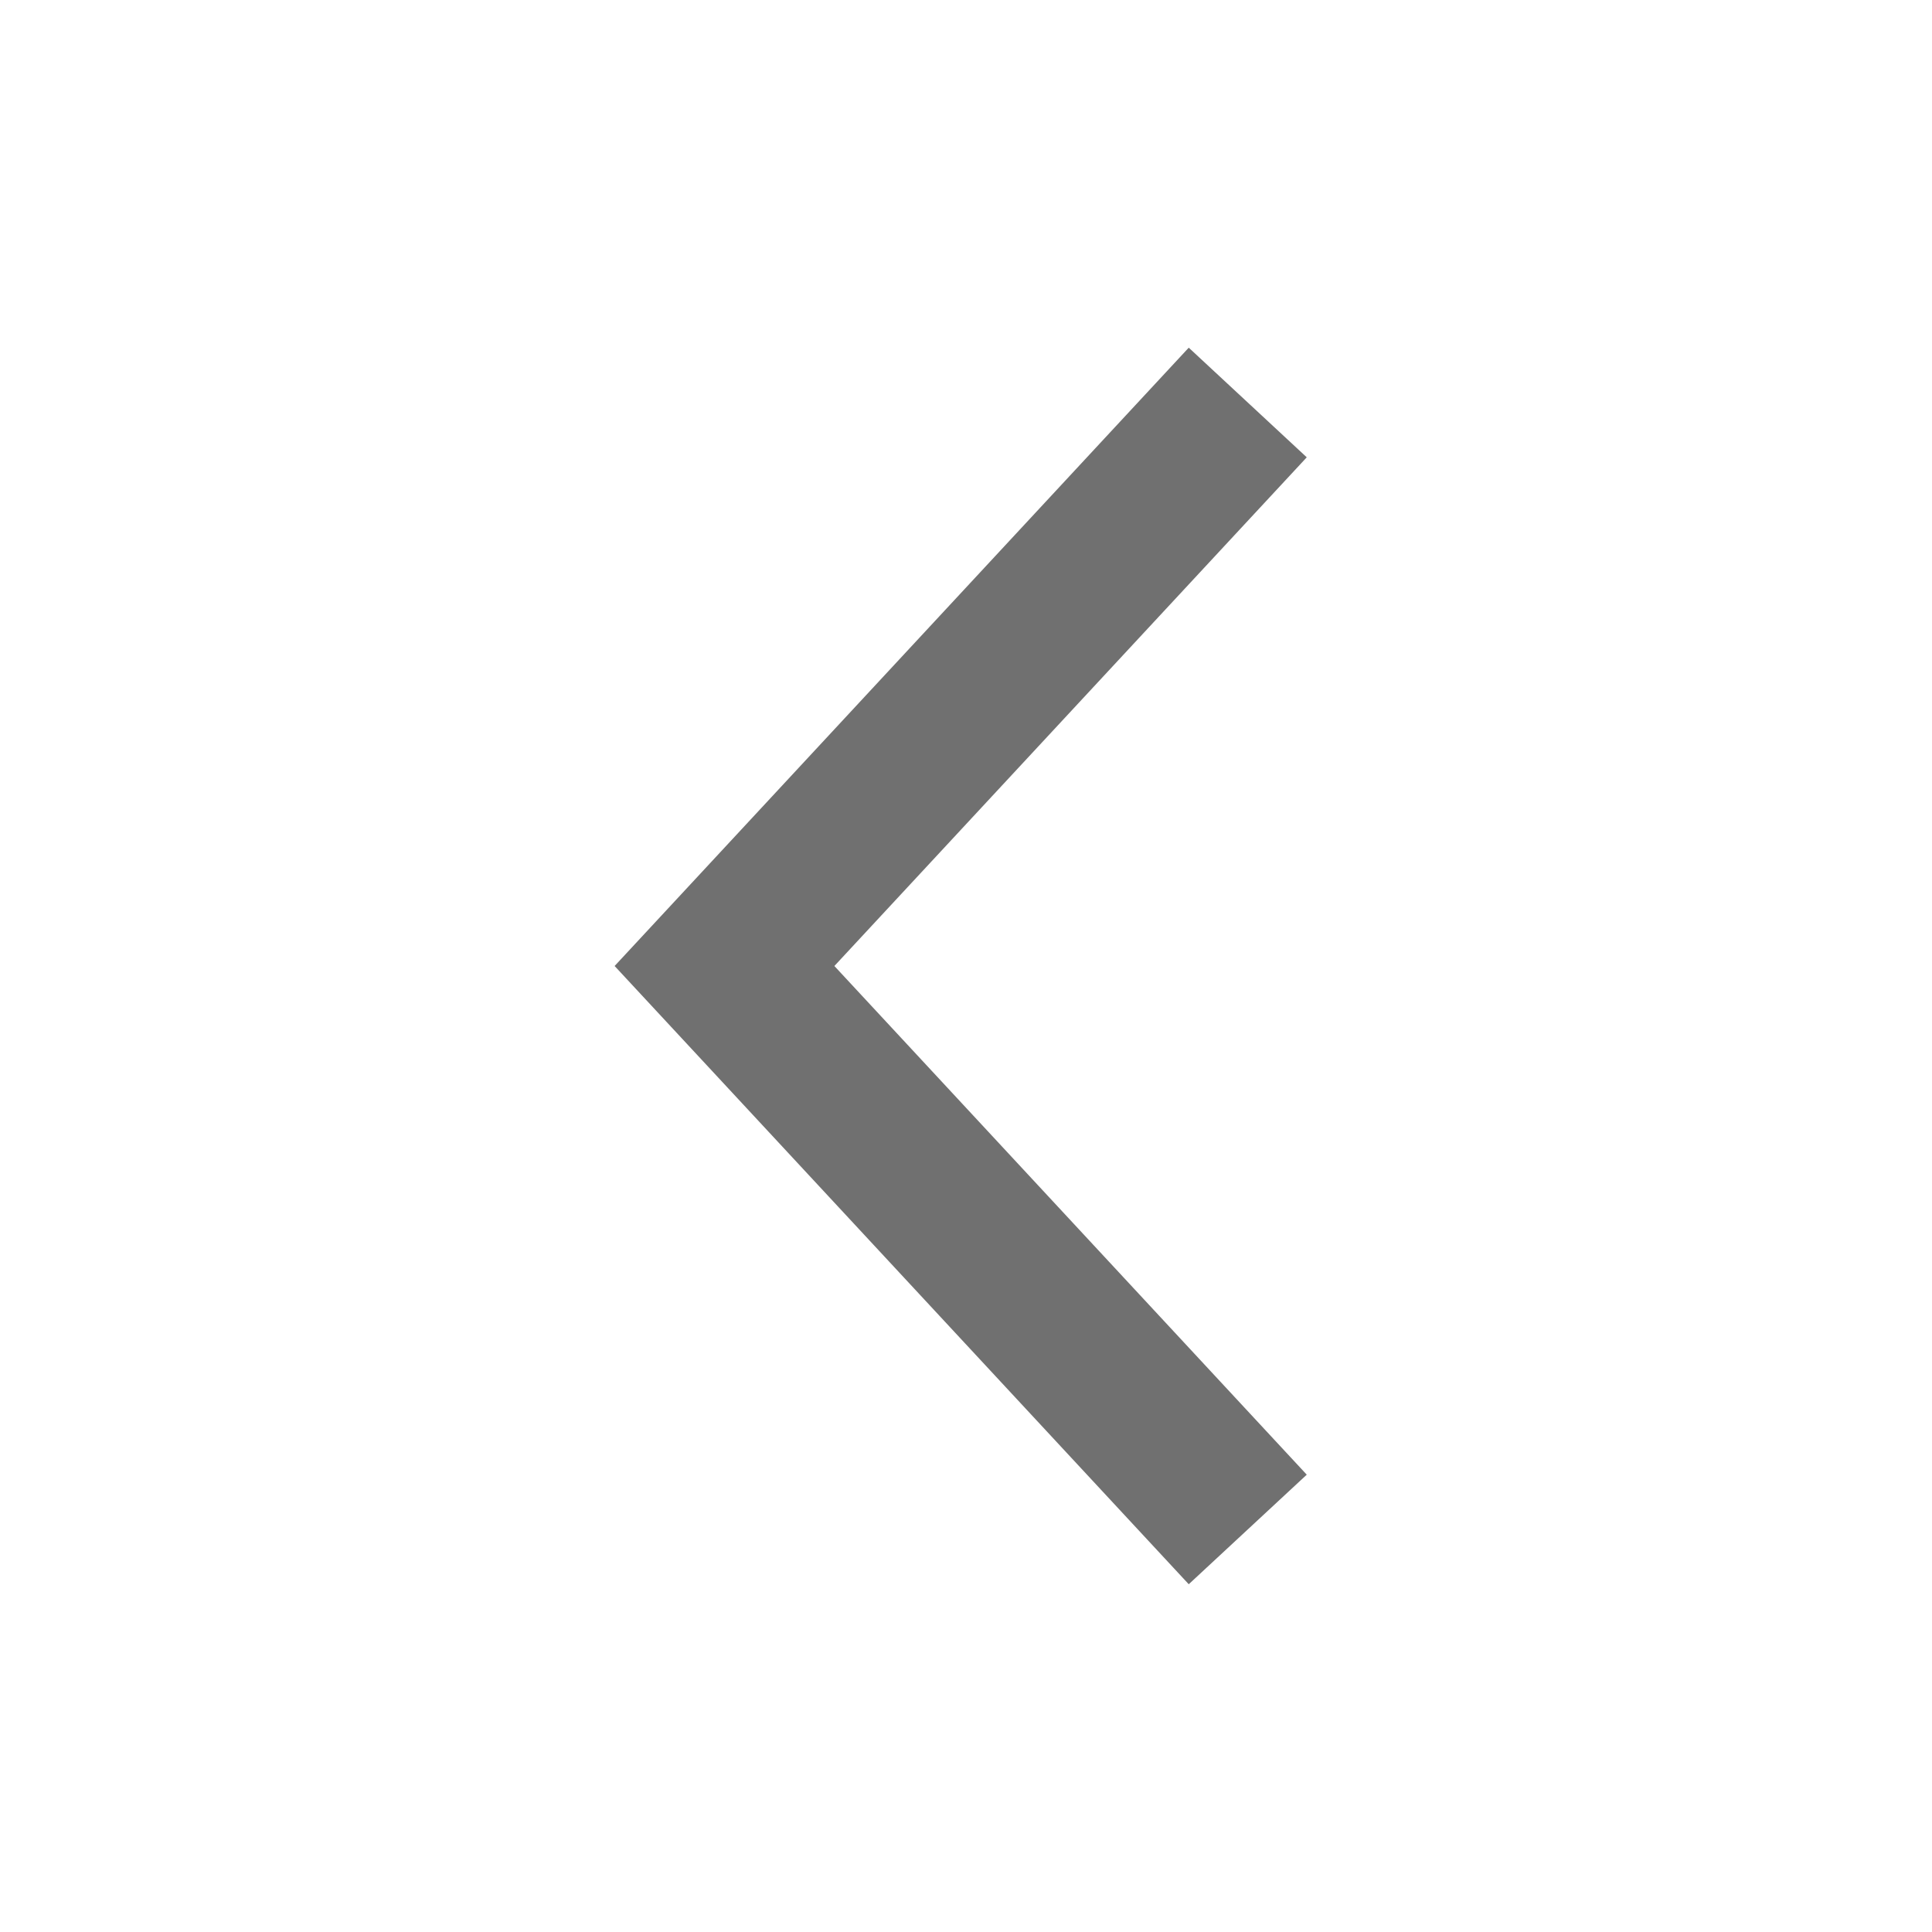
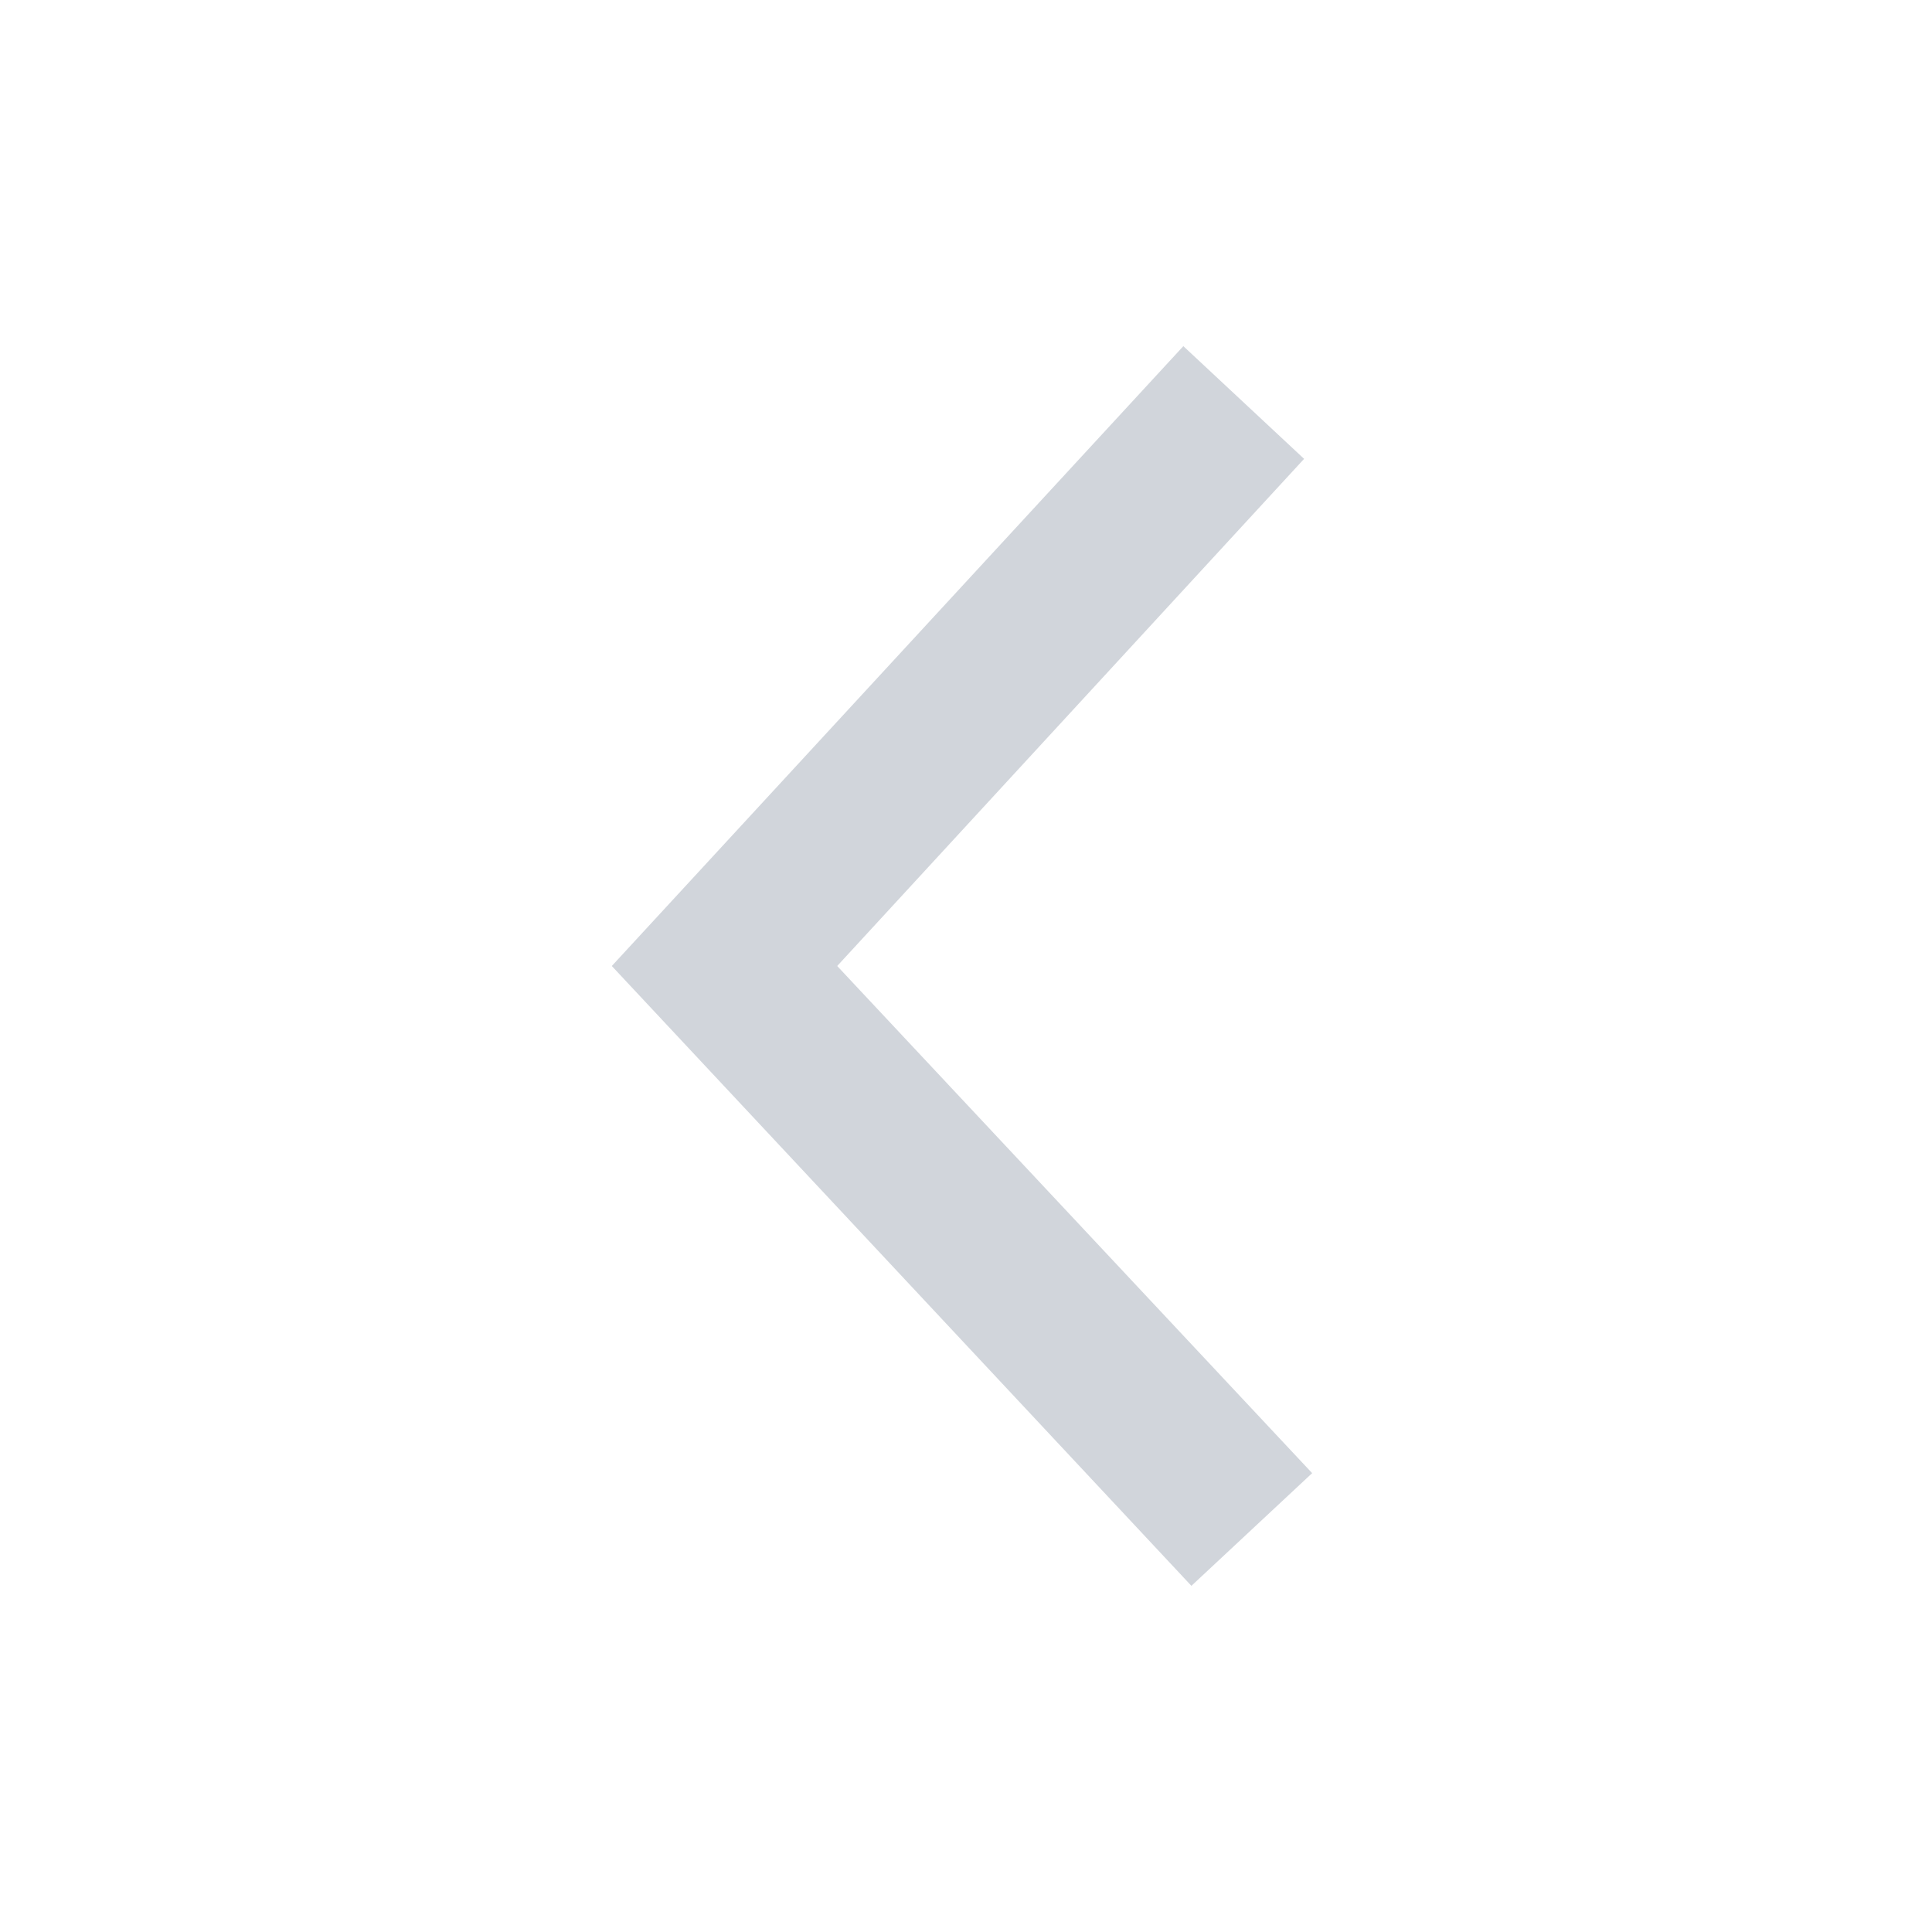
- <svg xmlns="http://www.w3.org/2000/svg" width="24" height="24" viewBox="0 0 24 24">
-   <defs>
-     <style type="text/css">
-             .cls-1{fill:#707070}.cls-2{fill:none}
-         </style>
-   </defs>
-   <g id="ic_chevron_left" transform="rotate(90 12 12)">
-     <g id="Group_8822" data-name="Group 8822">
-       <path id="Path_18879" d="M12 16.365L4.319 9.233l1.362-1.466L12 13.635l6.319-5.868 1.361 1.466z" class="cls-1" data-name="Path 18879" />
-     </g>
-     <path id="Rectangle_4407" d="M0 0h24v24H0z" class="cls-2" data-name="Rectangle 4407" />
-   </g>
+ <svg xmlns="http://www.w3.org/2000/svg" version="1.1" id="Layer_1" x="0px" y="0px" viewBox="0 0 24 24" style="enable-background:new 0 0 24 24;" xml:space="preserve">
+   <style type="text/css">
+ 	.st0{fill:#D1D5DB;}
+ </style>
+   <path id="Path_18879" class="st0" d="M7.6,12l7.1-7.7l1.5,1.4L10.4,12l5.9,6.3l-1.5,1.4L7.6,12z" />
</svg>
